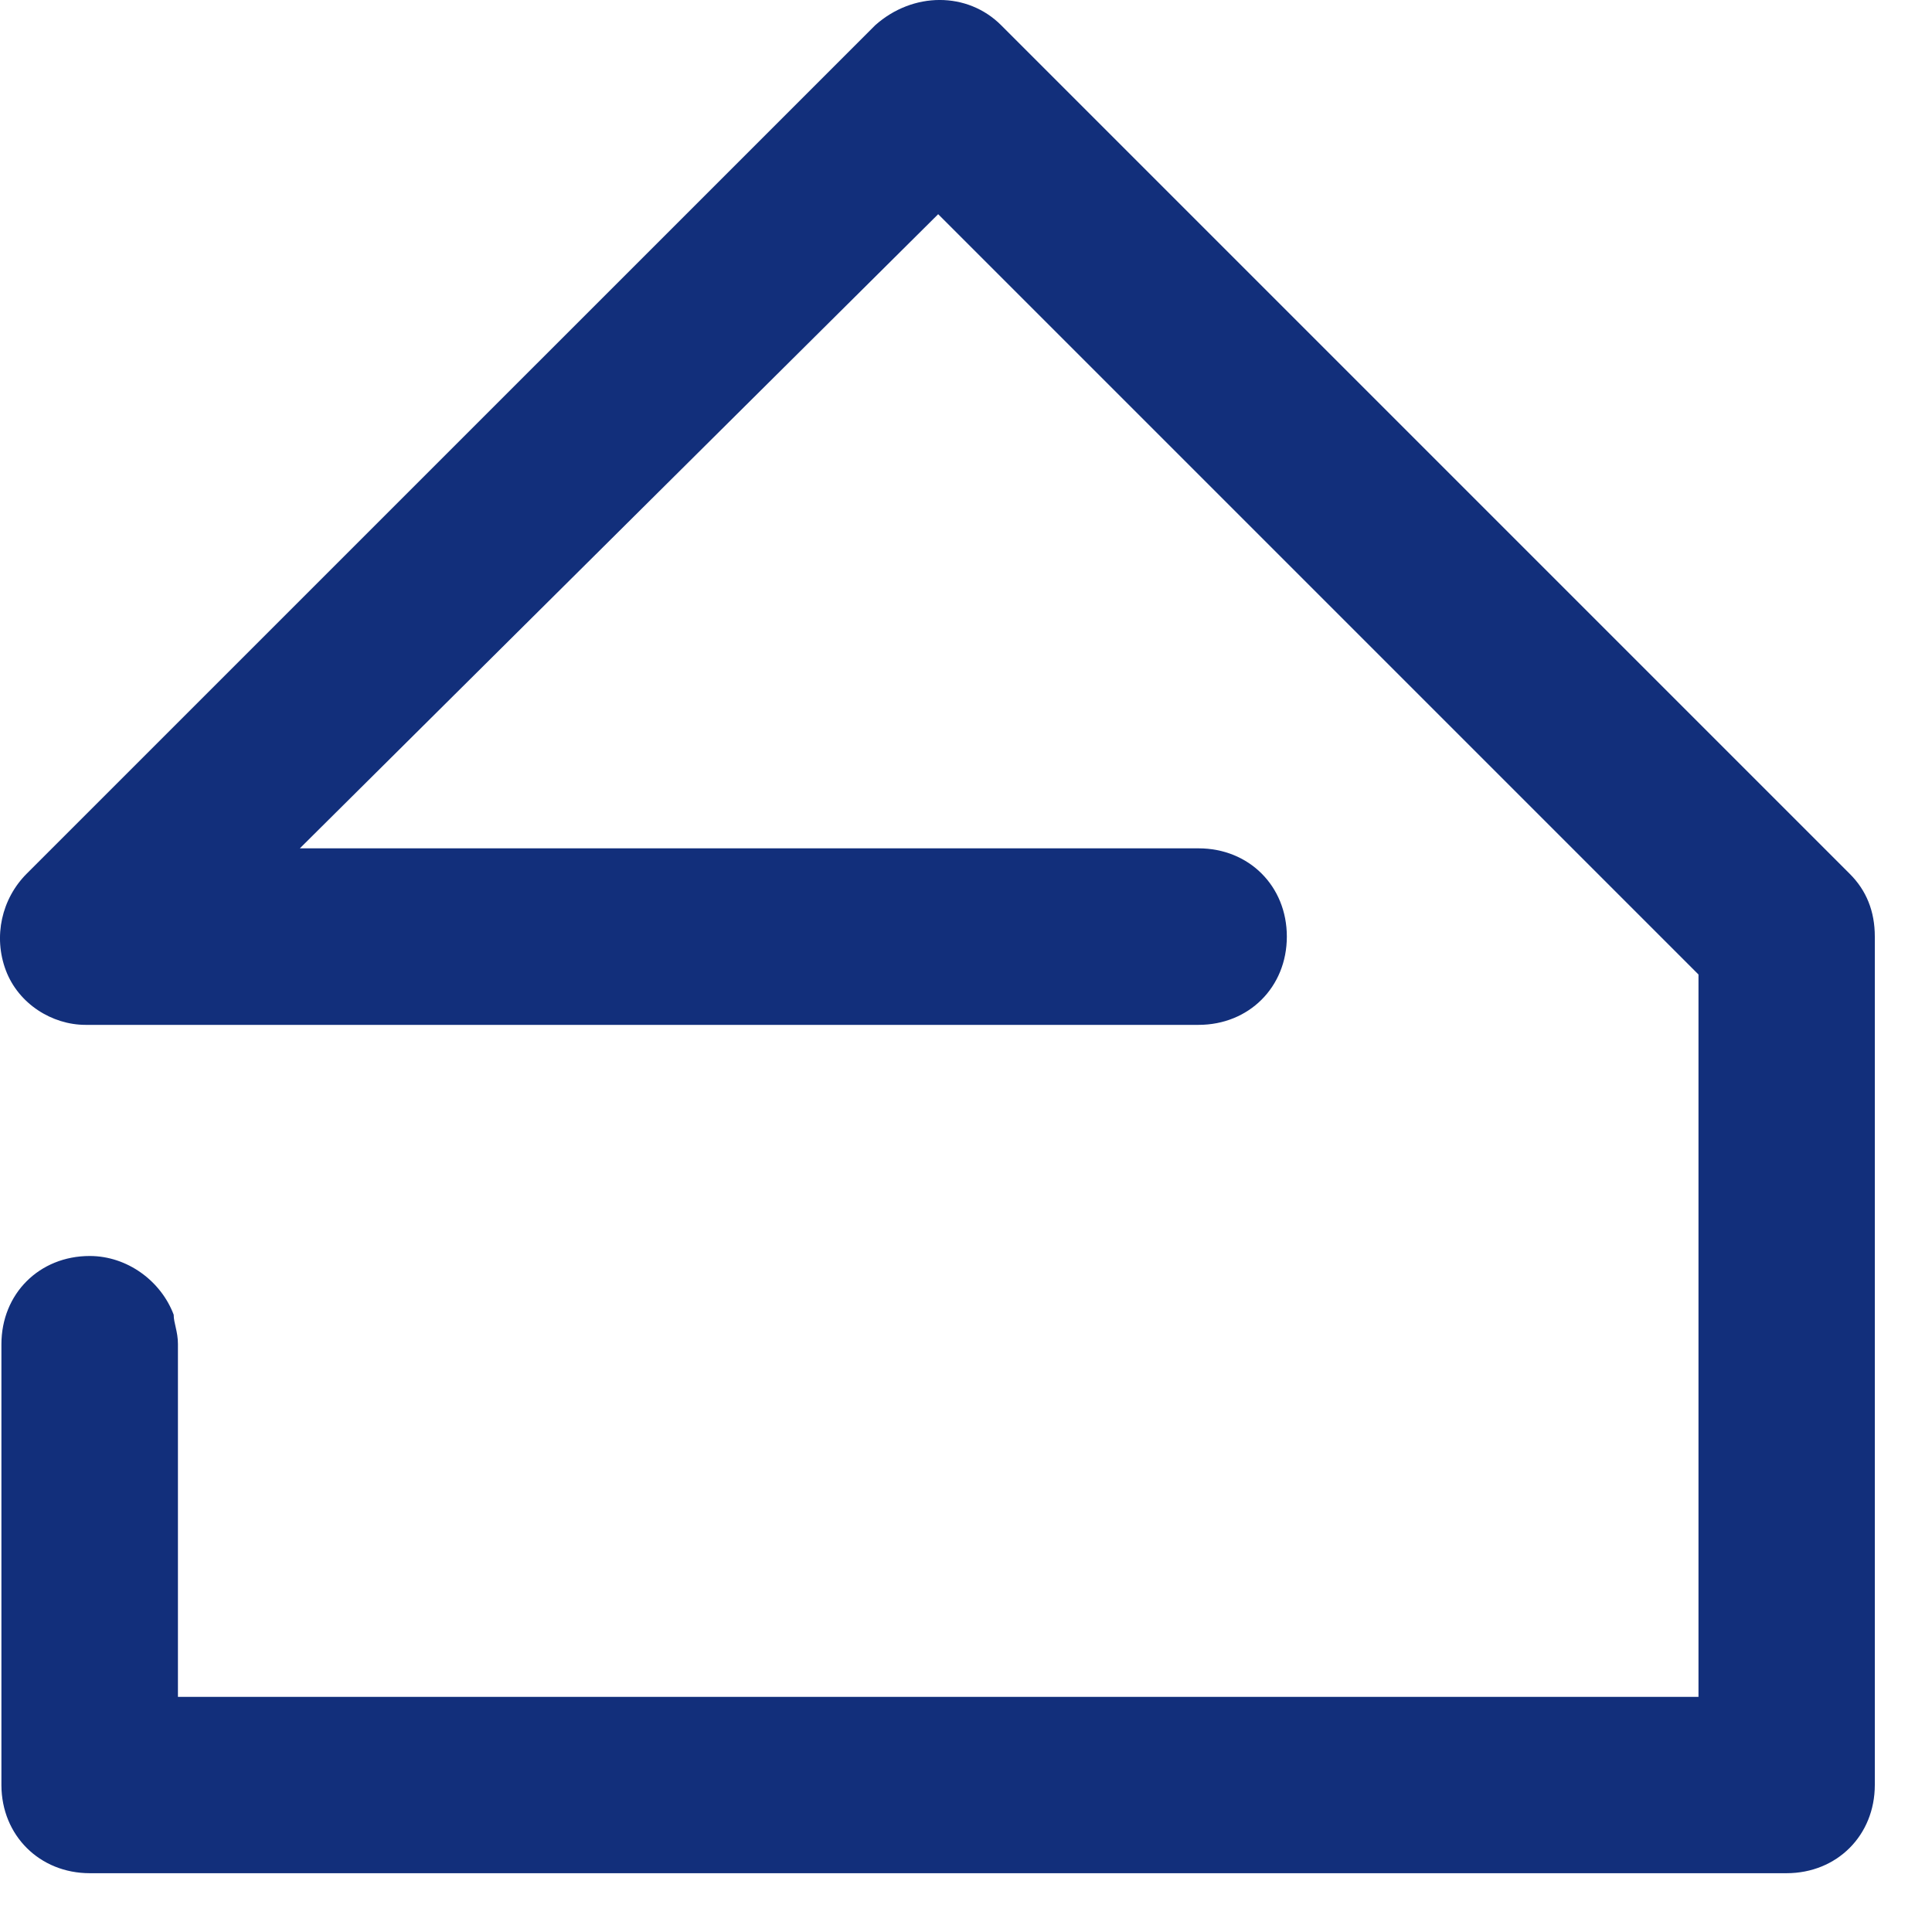
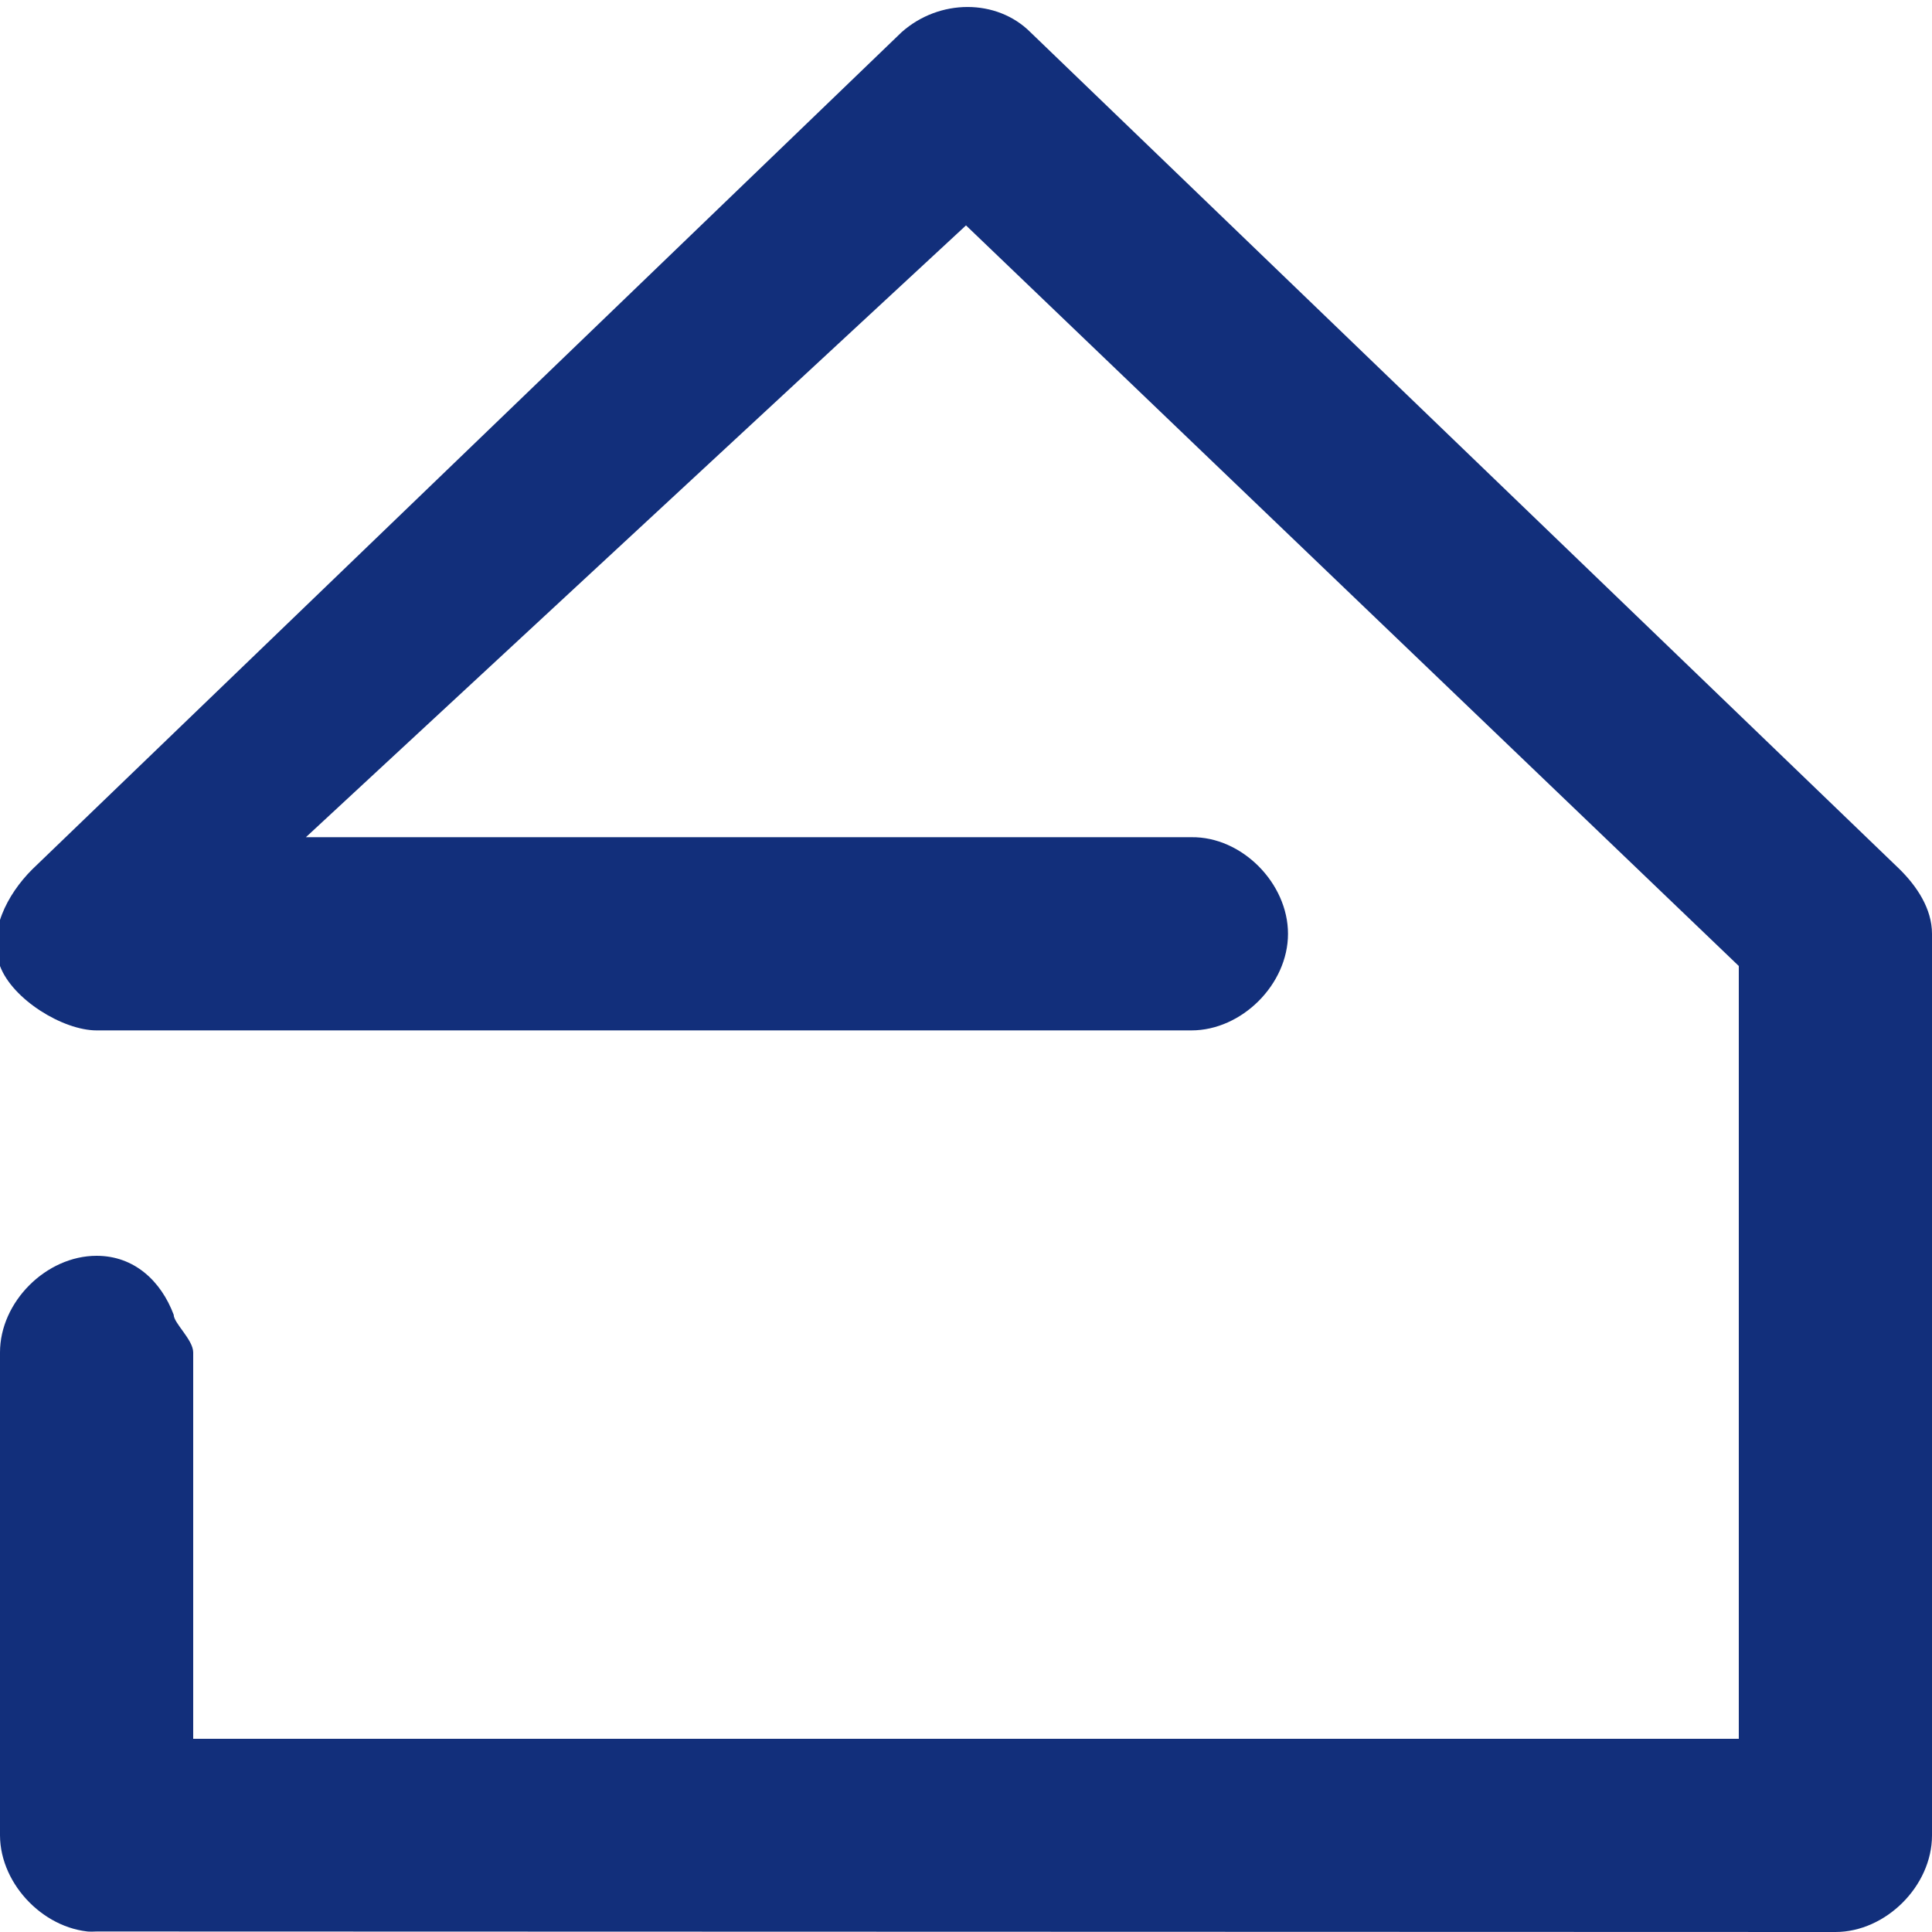
- <svg xmlns="http://www.w3.org/2000/svg" width="30" height="30" viewBox="0 0 30 30" fill="none">
-   <path d="M1.395 29.087H27.741C28.523 29.087 29.112 28.501 29.112 27.716V14.543C29.112 14.151 28.982 13.825 28.719 13.565L15.546 0.392C15.024 -0.131 14.176 -0.131 13.59 0.392L0.416 13.565C0.024 13.957 -0.106 14.543 0.09 15.066C0.286 15.588 0.809 15.914 1.328 15.914H18.611C19.393 15.914 19.982 15.328 19.982 14.543C19.982 13.761 19.396 13.173 18.611 13.173H4.656L14.568 3.326L26.374 15.132V26.349H2.763V20.871C2.763 20.675 2.697 20.545 2.697 20.415C2.501 19.893 1.979 19.503 1.393 19.503C0.611 19.503 0.022 20.089 0.022 20.874V27.722C0.025 28.499 0.613 29.087 1.395 29.087L1.395 29.087Z" fill="#122F7B" />
+ <svg xmlns="http://www.w3.org/2000/svg" width="30" height="30" fill="none">
+   <path d="M1.372 29.992L28.5 30c.782 0 1.5-.715 1.5-1.5v-14c0-.392-.238-.74-.5-1L16 .5c-.522-.522-1.414-.522-2 0L.5 13.5c-.392.392-.696.978-.5 1.5s.98 1 1.5 1h17c.782 0 1.5-.715 1.5-1.5s-.715-1.51-1.5-1.5H4.75L15 3.5 27 15v12H3v-6c0-.196-.303-.455-.303-.585-.196-.522-.611-.915-1.197-.915-.782 0-1.5.715-1.5 1.5v7.5c.003.777.718 1.5 1.5 1.5z" fill="#122f7b" />
</svg>
